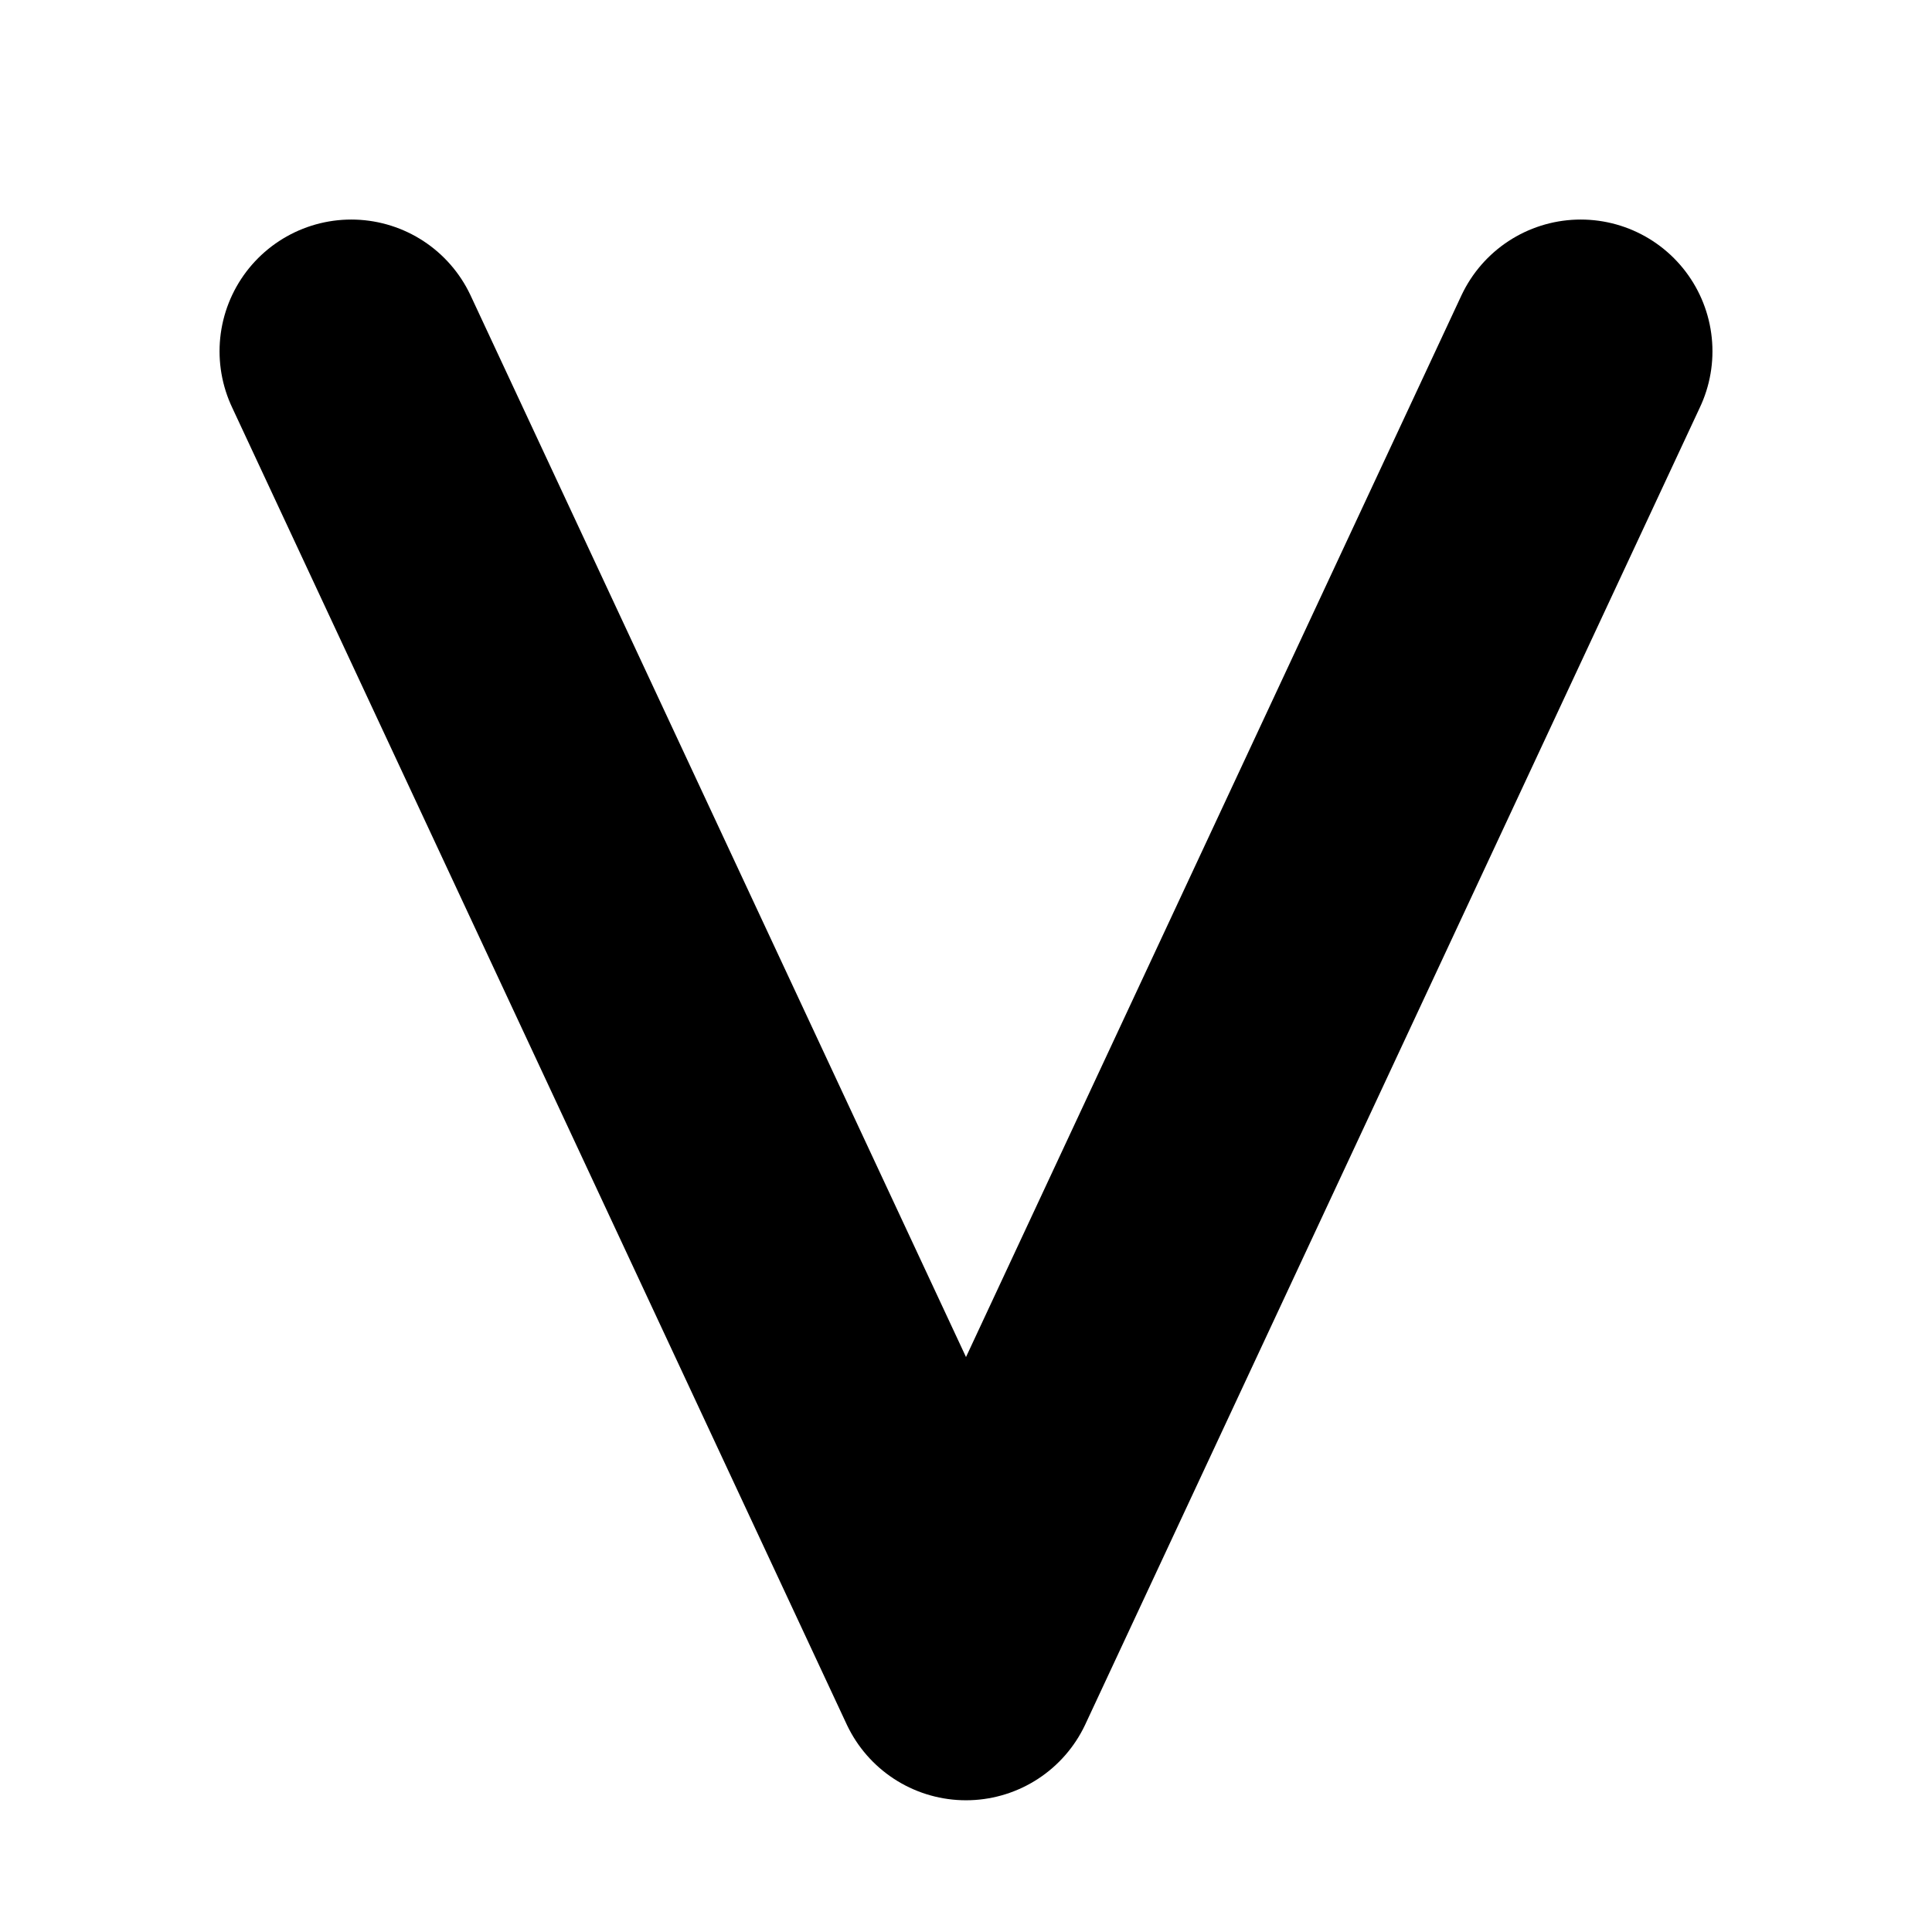
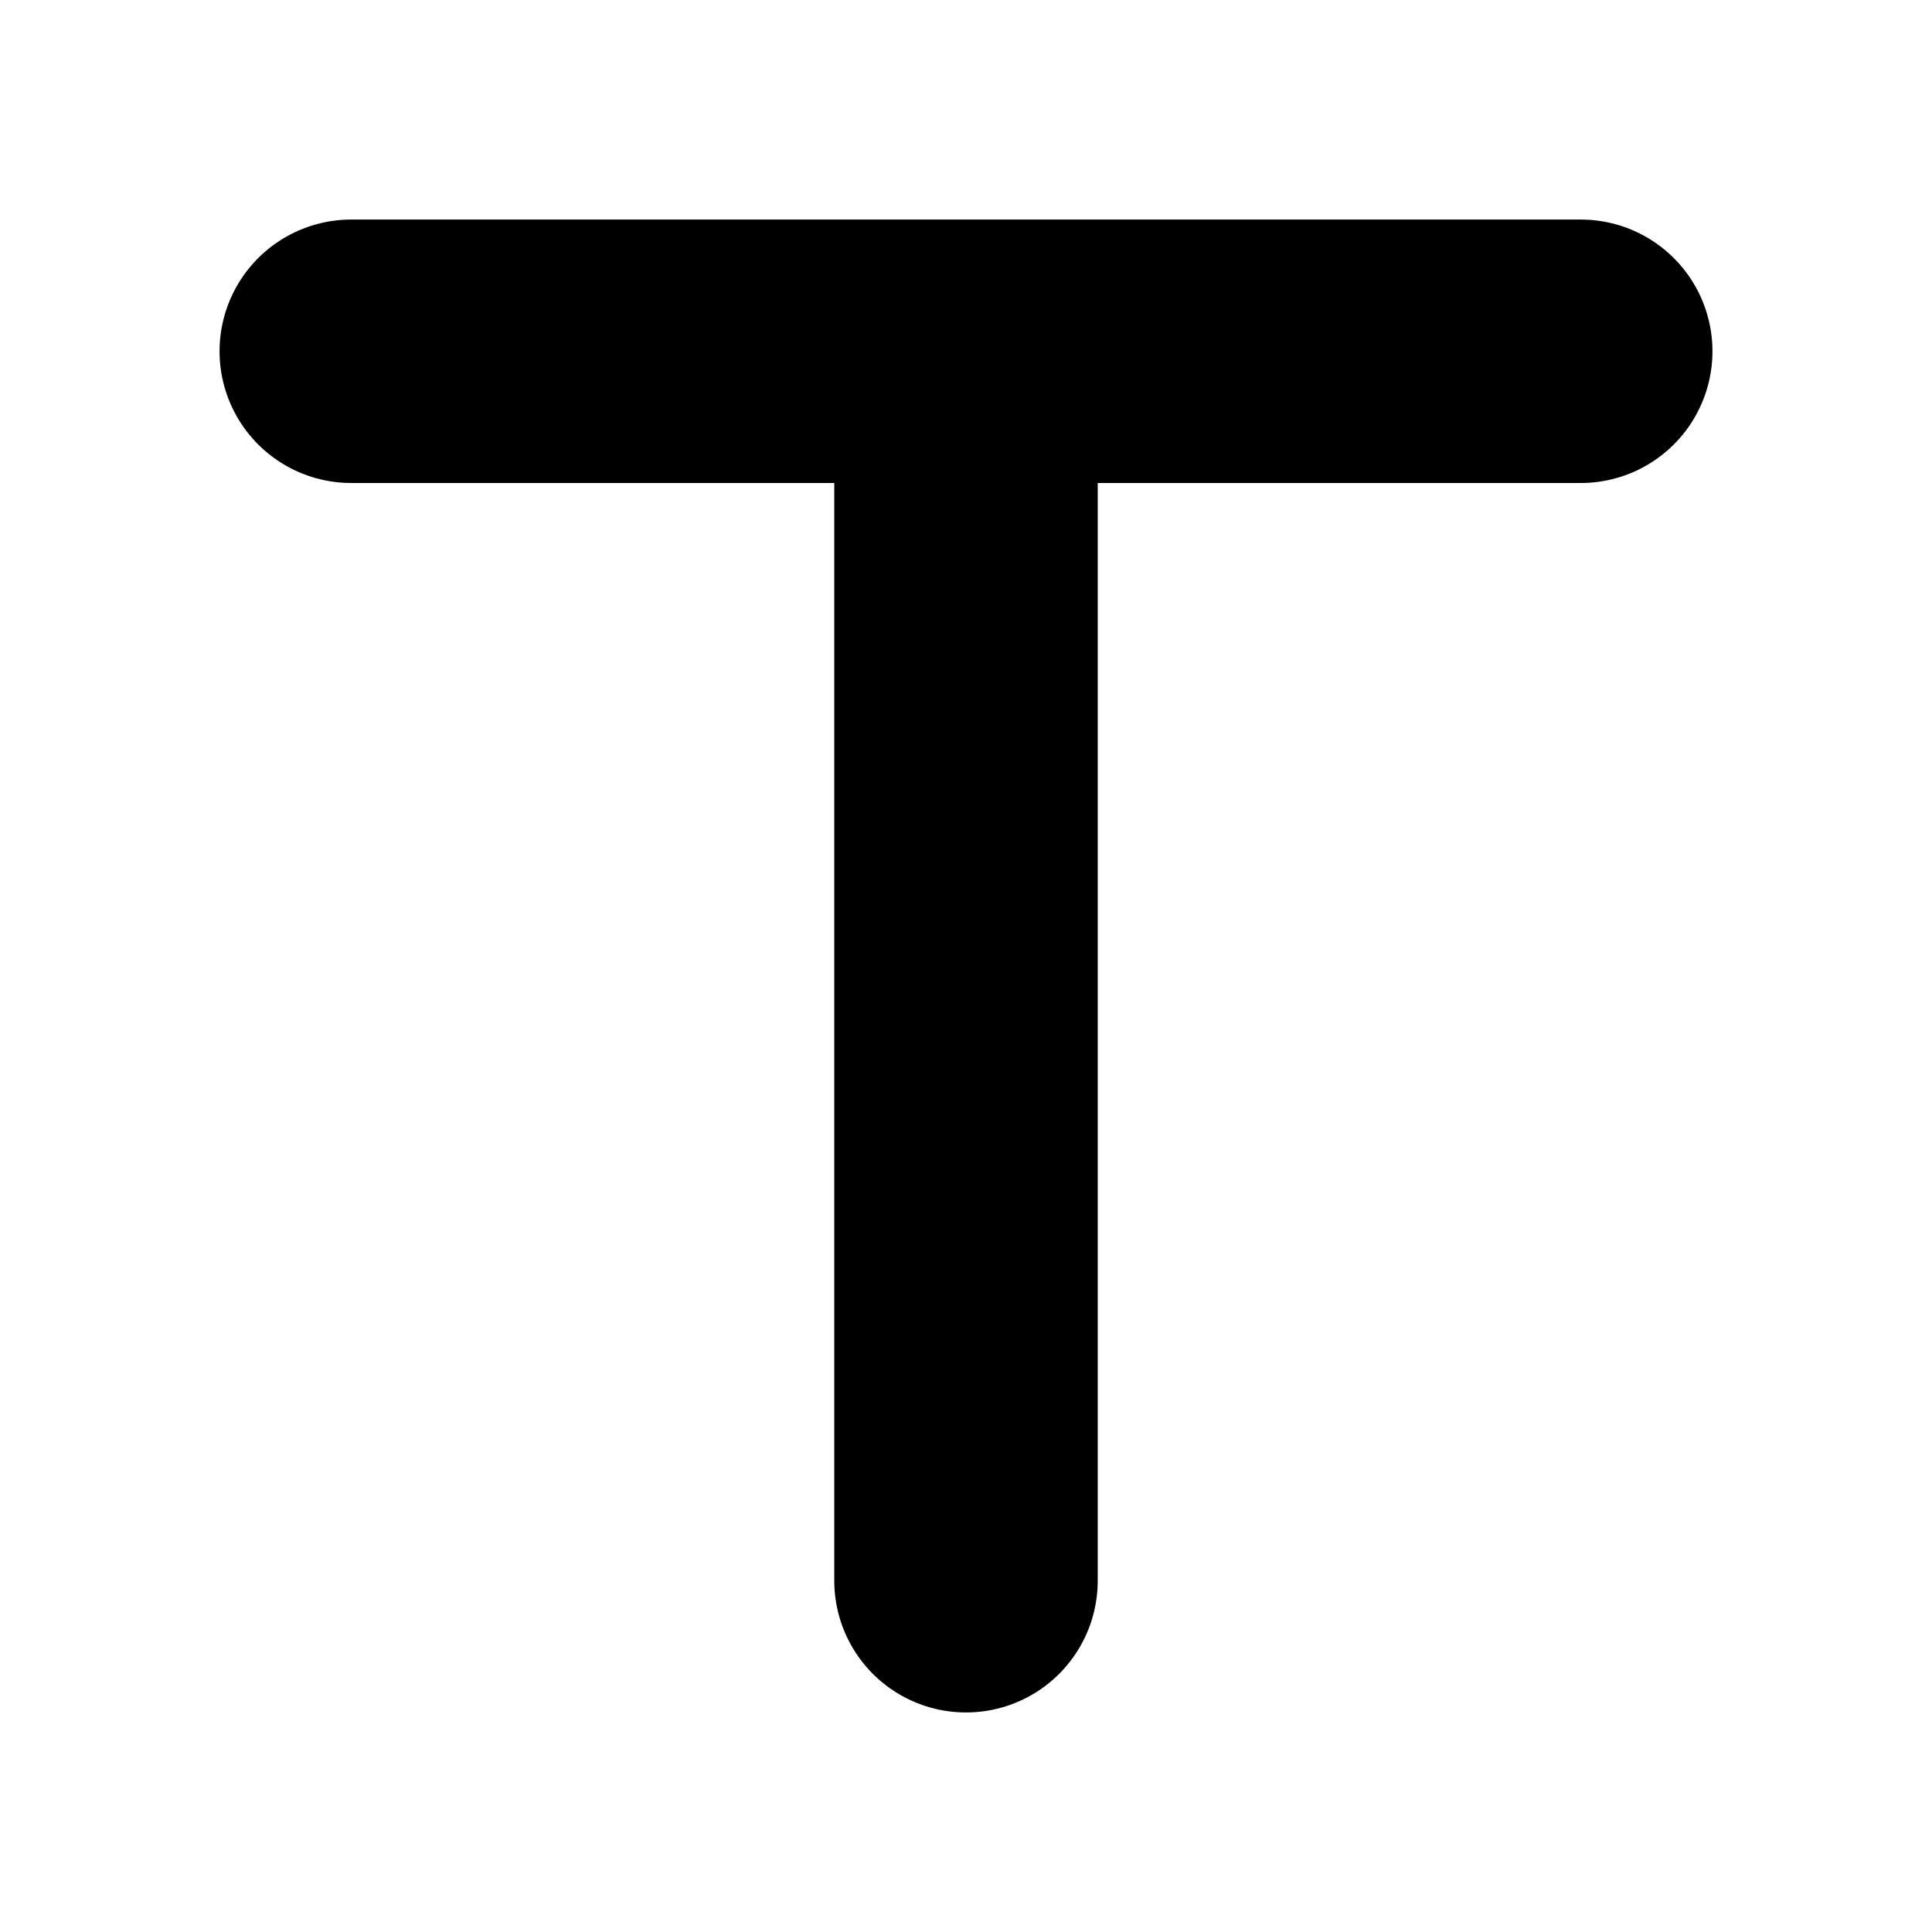
<svg xmlns="http://www.w3.org/2000/svg" width="22" height="22" viewBox="0 0 22 22">
-   <path d="M 4 4 L 11 19 L 18 4" fill="none" stroke="#000" stroke-linecap="round" stroke-linejoin="round" stroke-width="3" />
+   <path d="M 4 4 H 18 M 11 4 V 18" fill="none" stroke="#000" stroke-linecap="round" stroke-linejoin="round" stroke-width="3" />
</svg>
